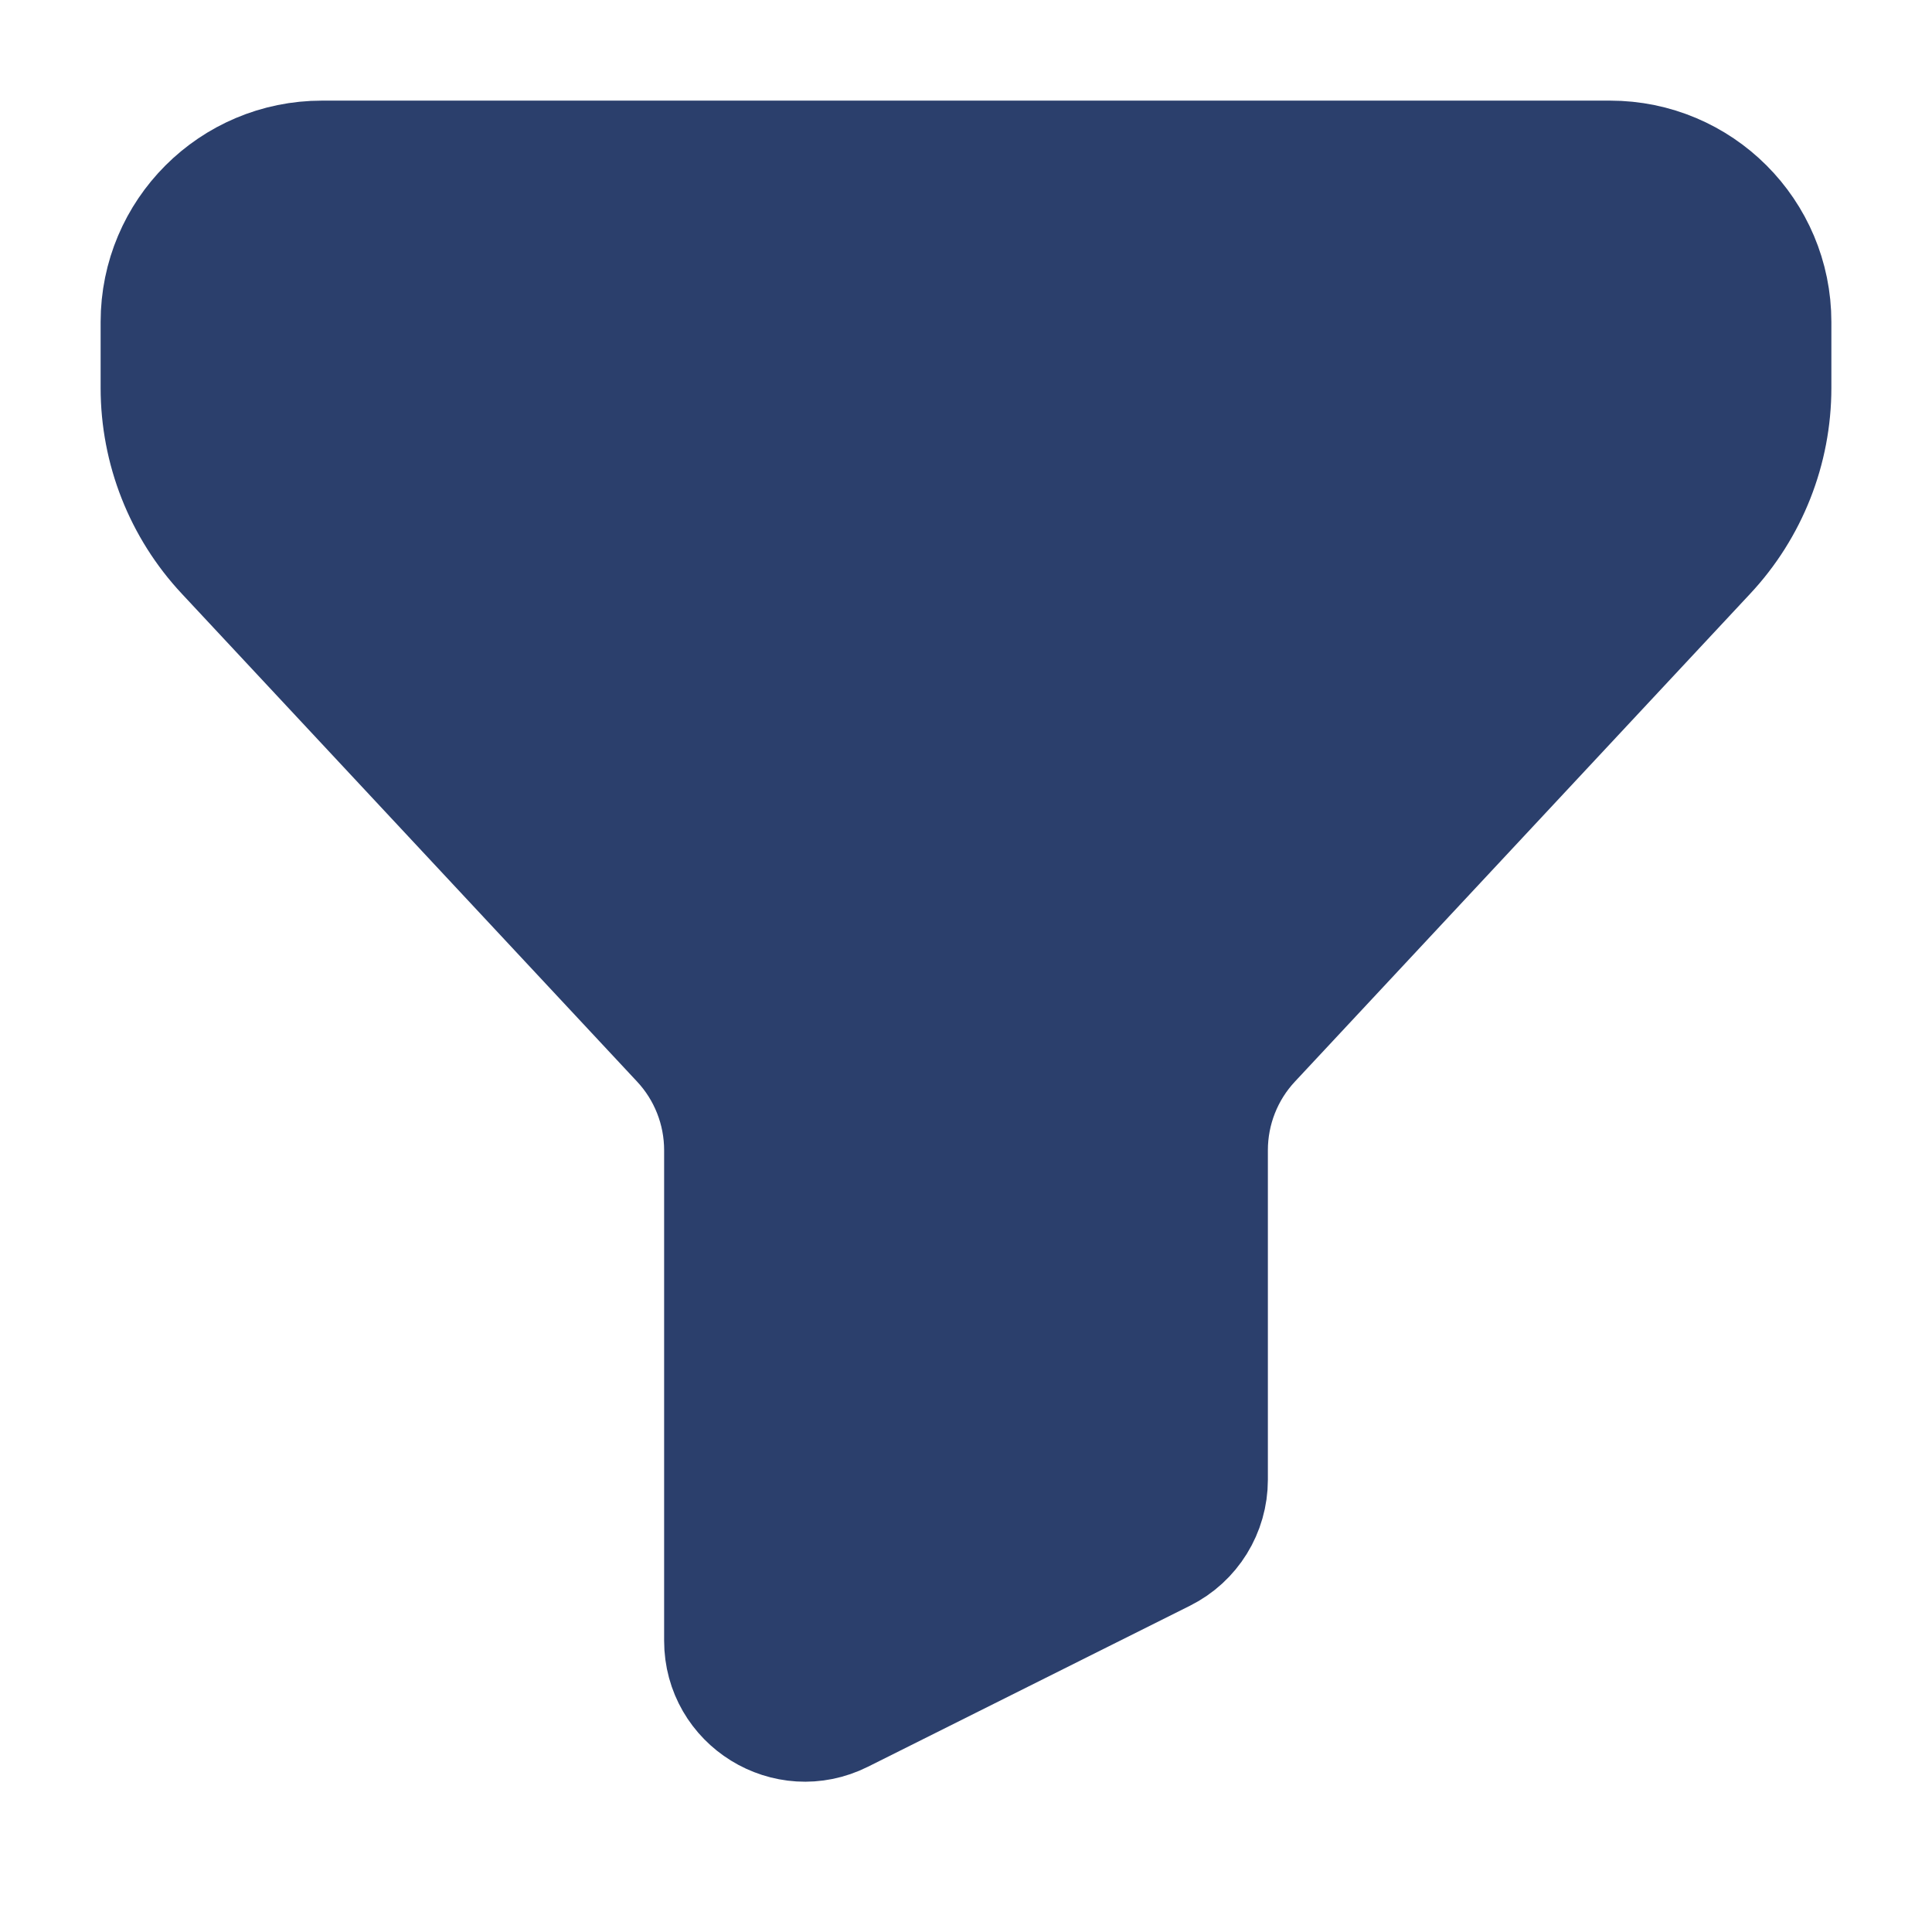
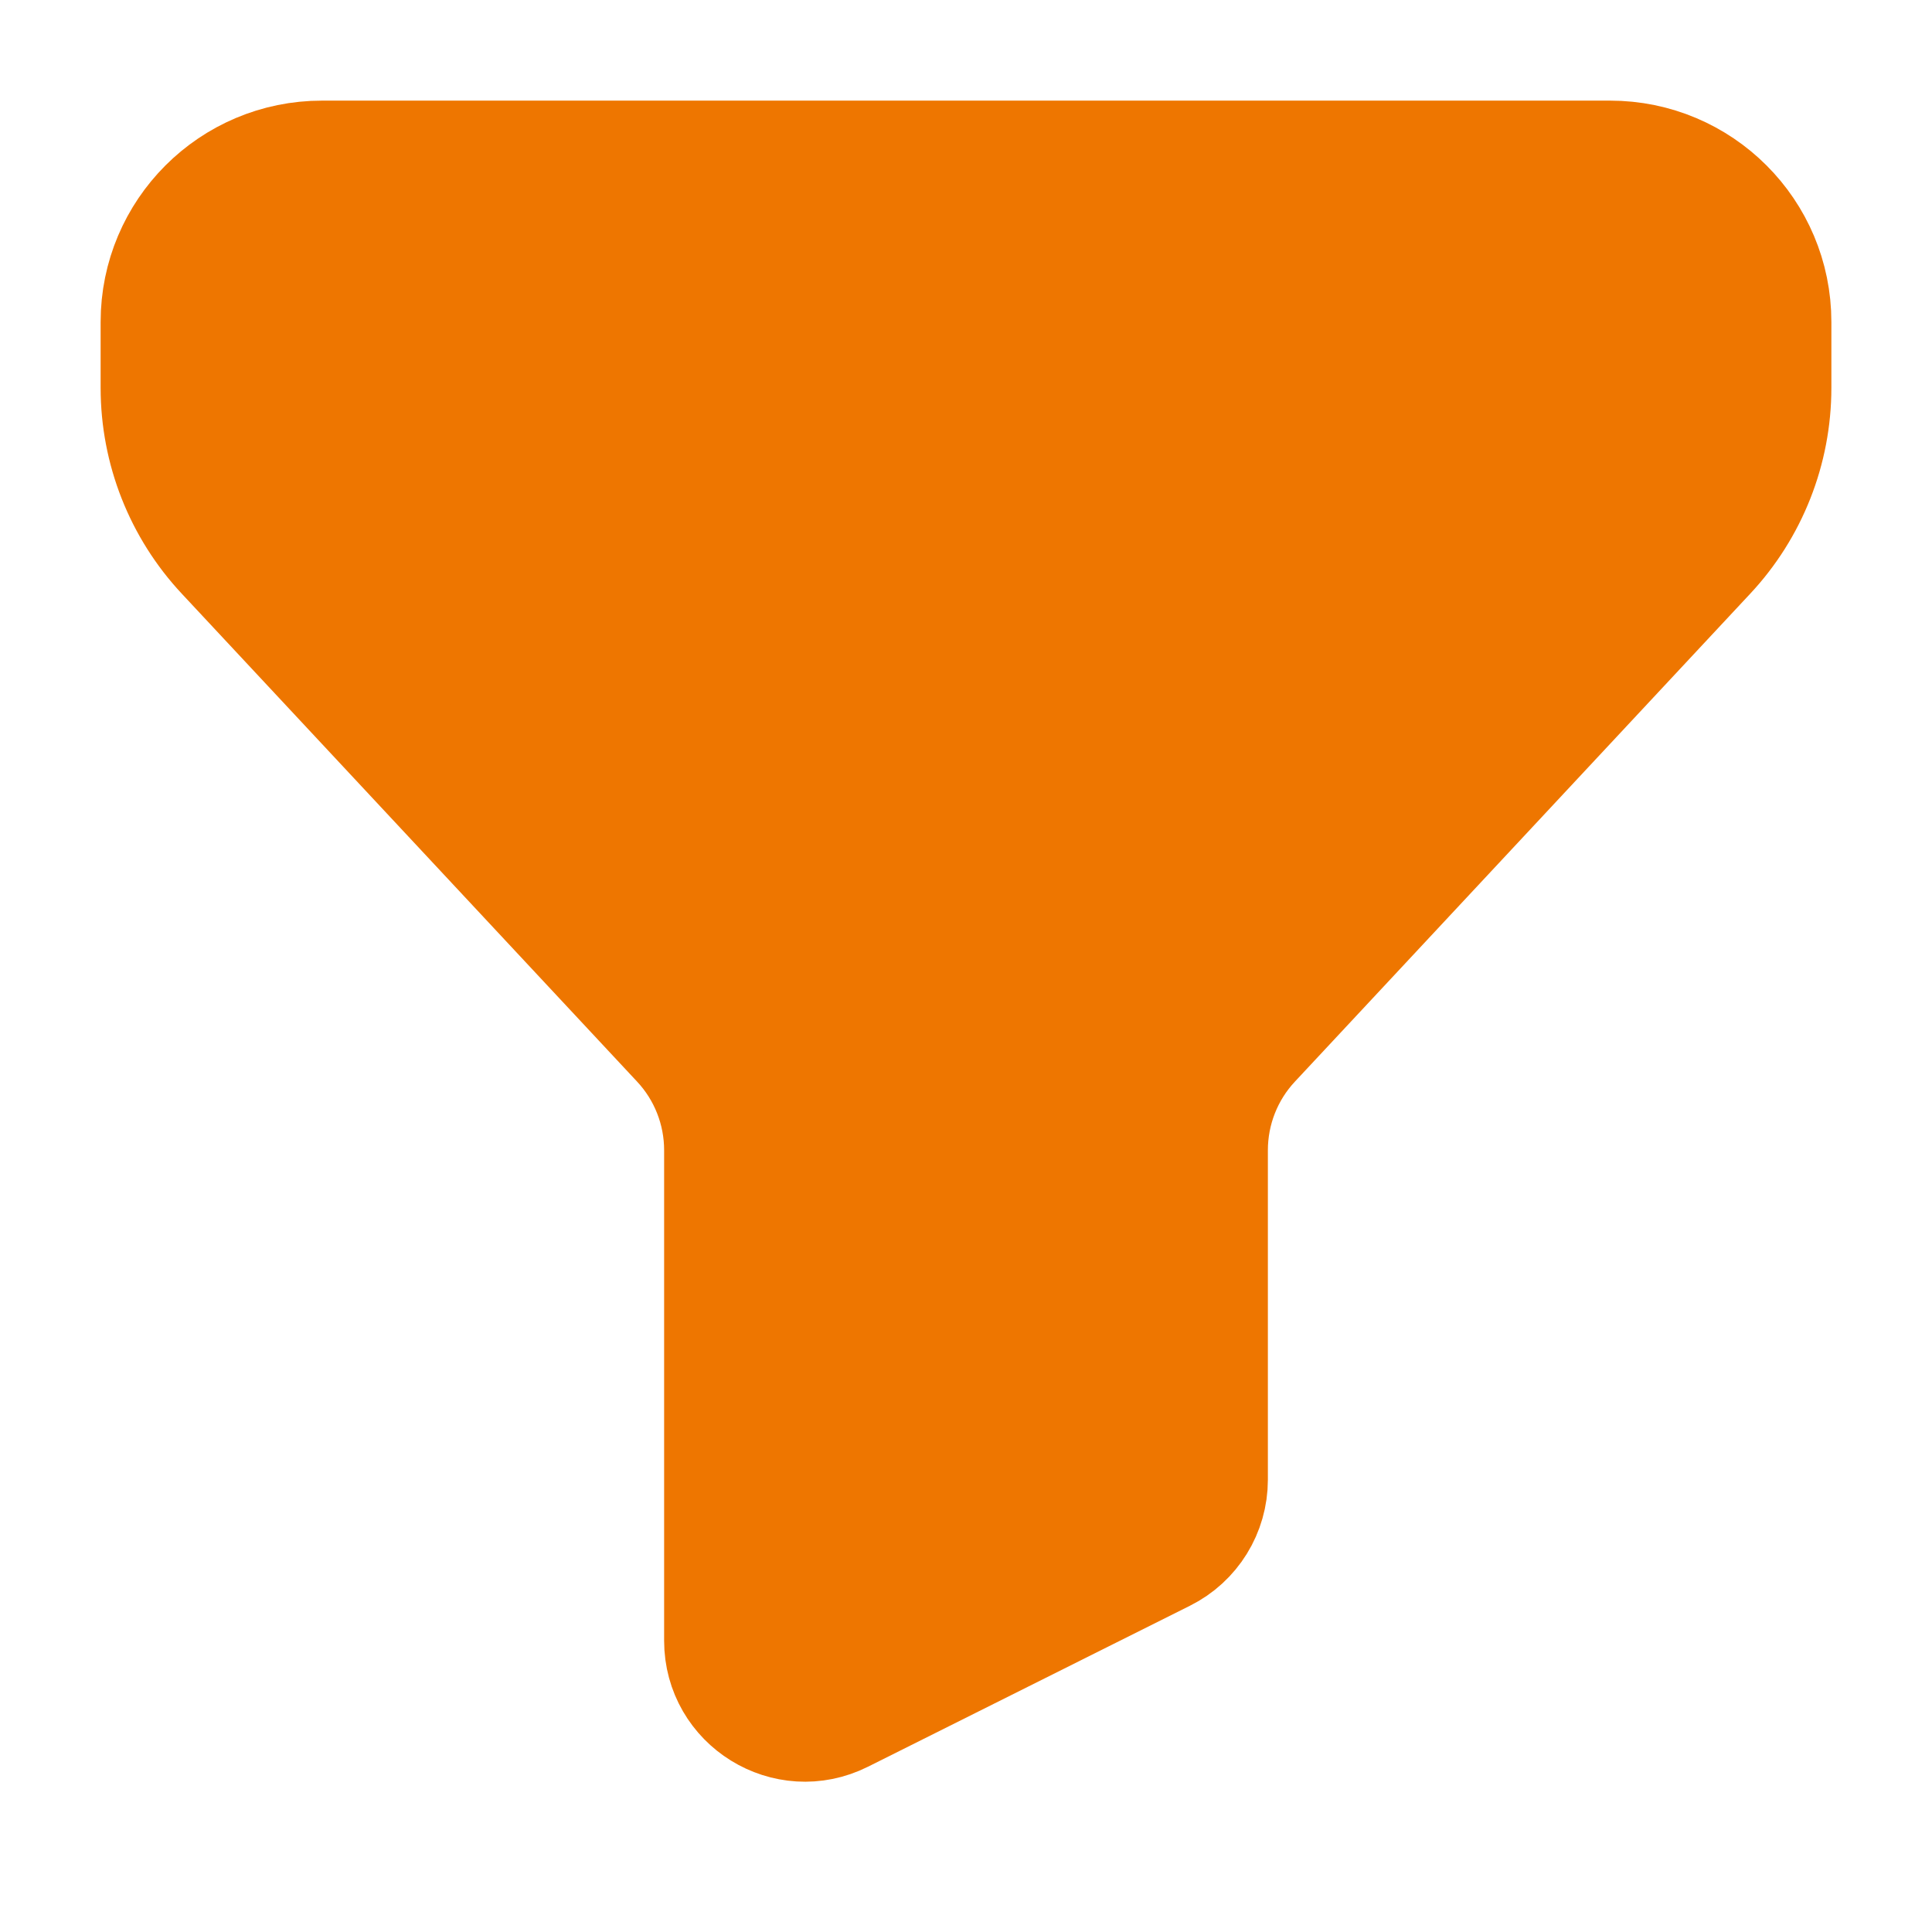
<svg xmlns="http://www.w3.org/2000/svg" width="24" height="24" viewBox="0 0 24 24" fill="none">
-   <path d="M2 4C2 2.895 2.895 2 4 2H20C21.105 2 22 2.895 22 4V4.818C22 5.577 21.712 6.309 21.193 6.864L15.538 12.924C15.192 13.294 15 13.782 15 14.288V18.382C15 18.761 14.786 19.107 14.447 19.276L10.447 21.276C9.782 21.609 9 21.125 9 20.382V14.288C9 13.782 8.808 13.294 8.462 12.924L2.807 6.864C2.288 6.309 2 5.577 2 4.818V4Z" fill="#2B3F6C" stroke="#2B3F6C" stroke-width="1.5" />
+   <path d="M2 4C2 2.895 2.895 2 4 2H20C21.105 2 22 2.895 22 4V4.818C22 5.577 21.712 6.309 21.193 6.864L15.538 12.924C15.192 13.294 15 13.782 15 14.288V18.382C15 18.761 14.786 19.107 14.447 19.276L10.447 21.276C9.782 21.609 9 21.125 9 20.382V14.288C9 13.782 8.808 13.294 8.462 12.924L2.807 6.864C2.288 6.309 2 5.577 2 4.818V4Z" fill="#EE7600" stroke="#EE7600" stroke-width="1.5" />
</svg>
